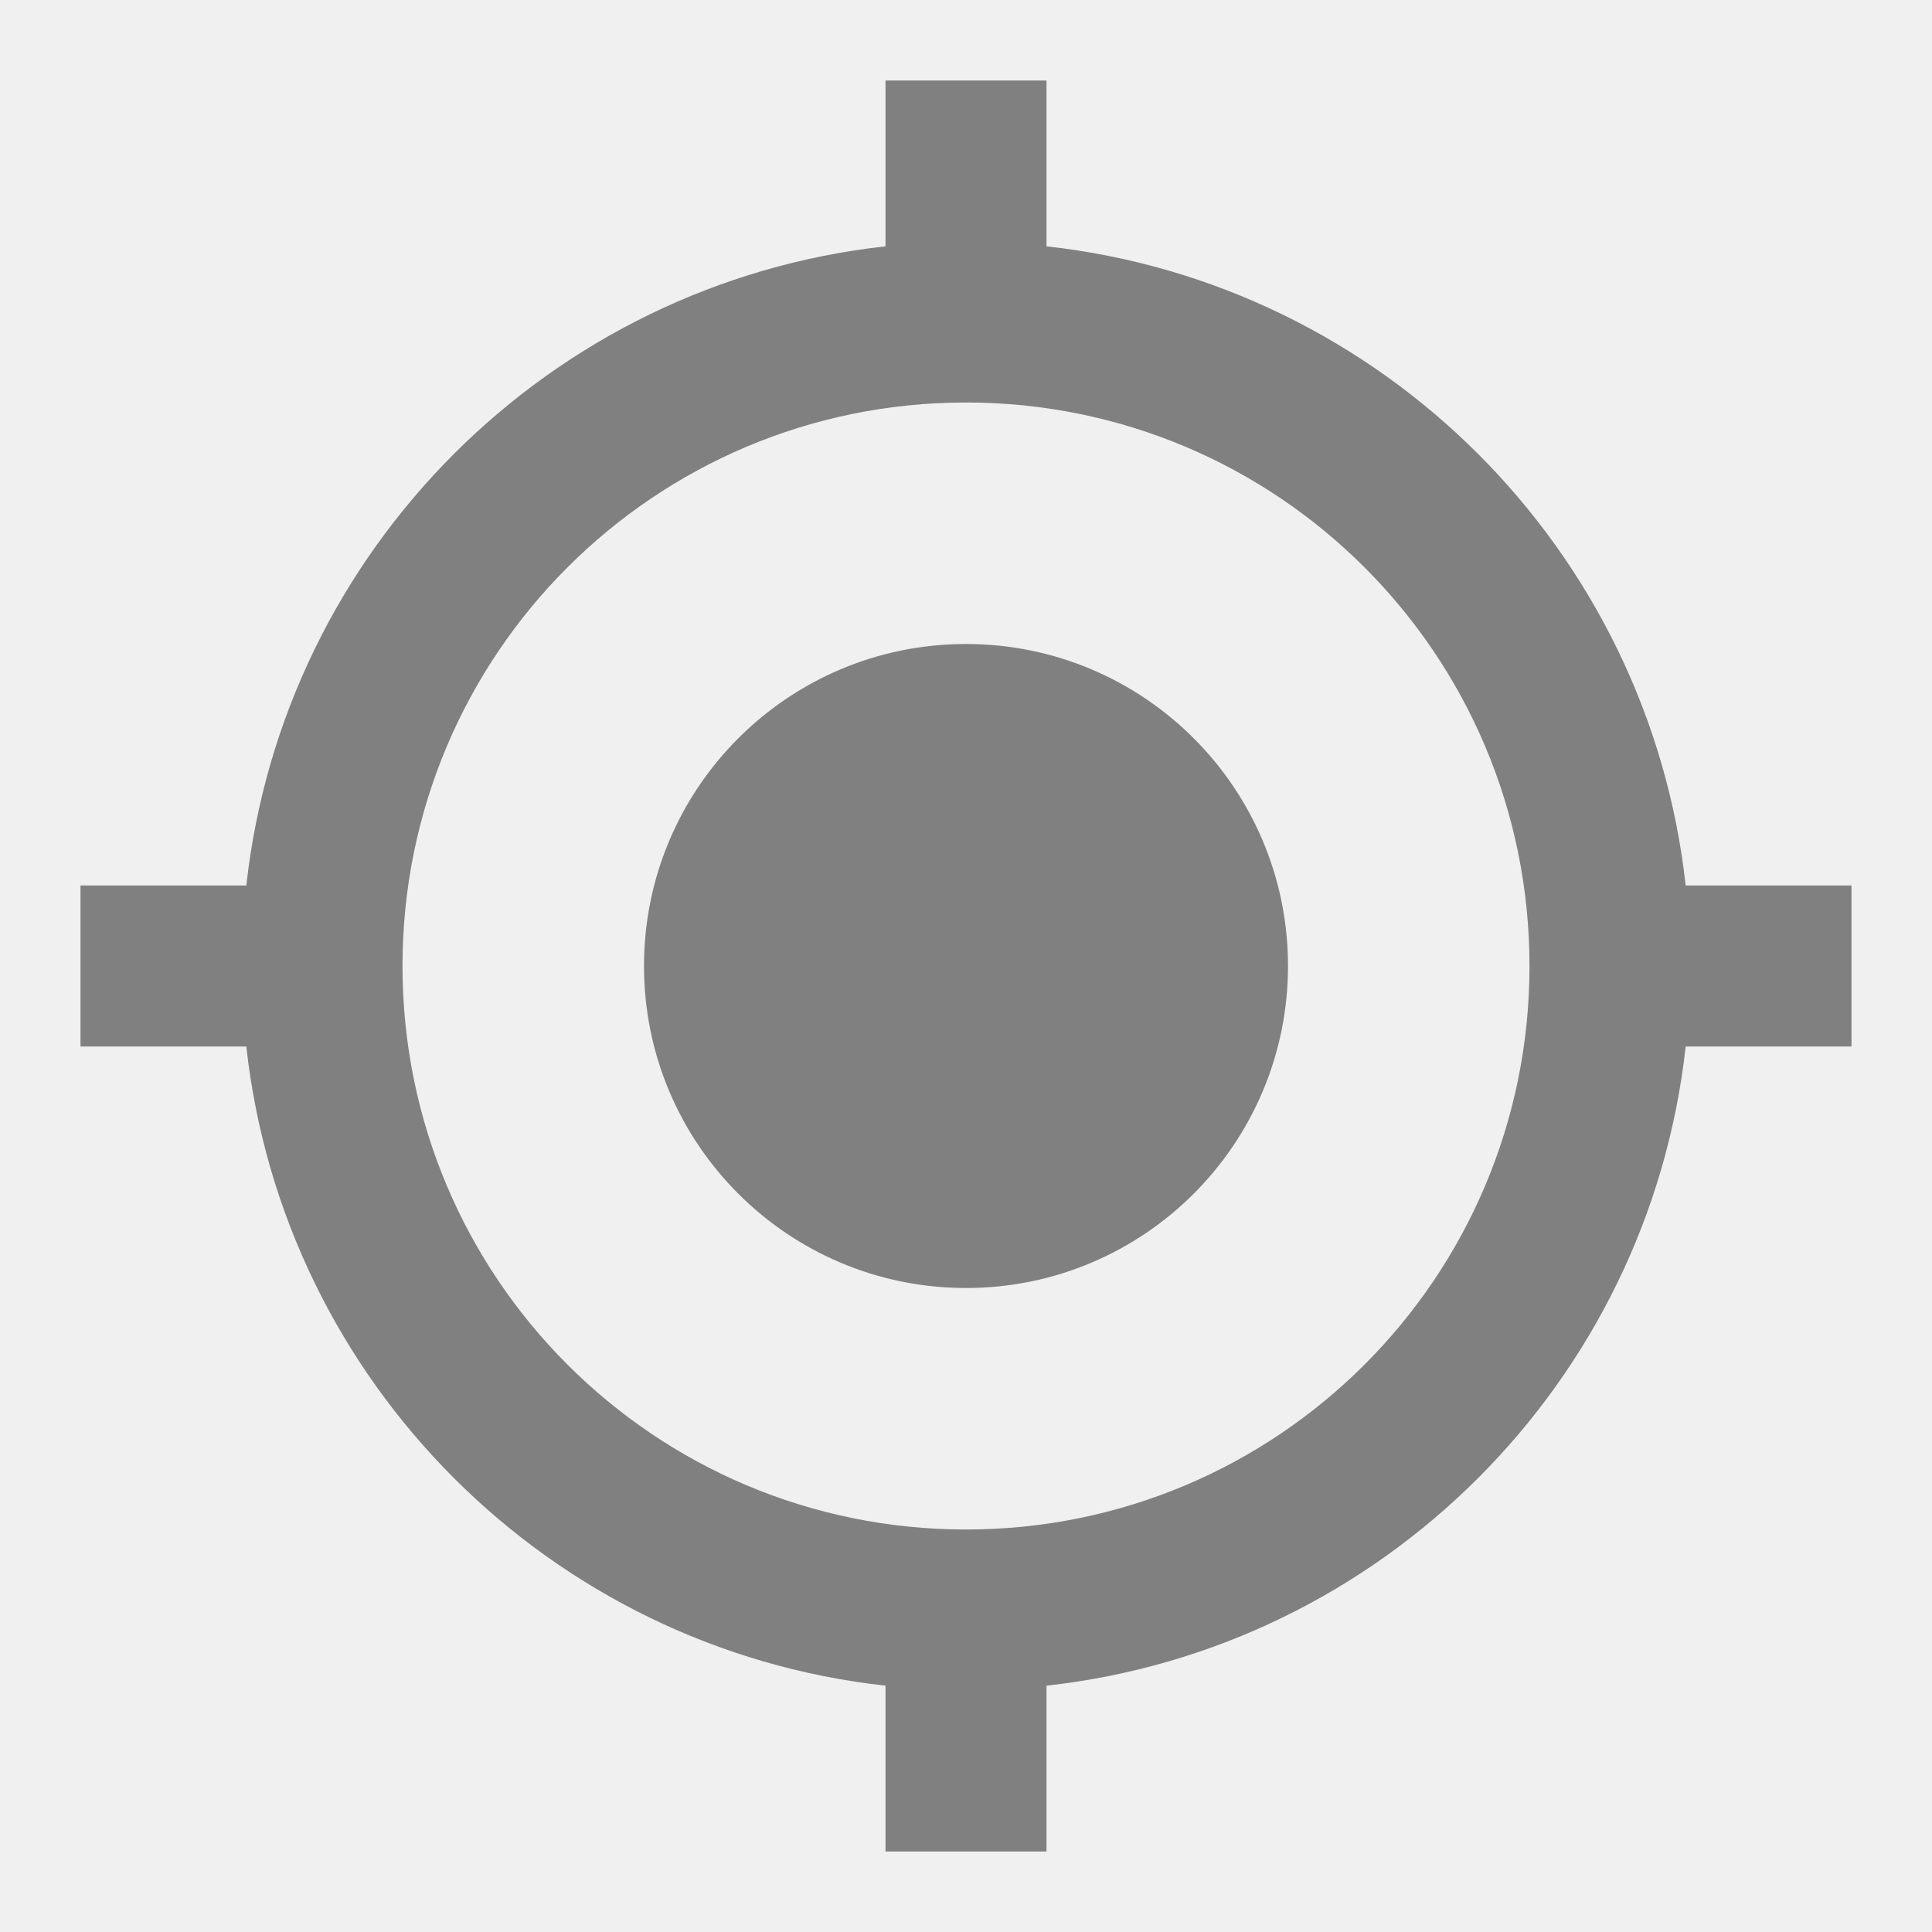
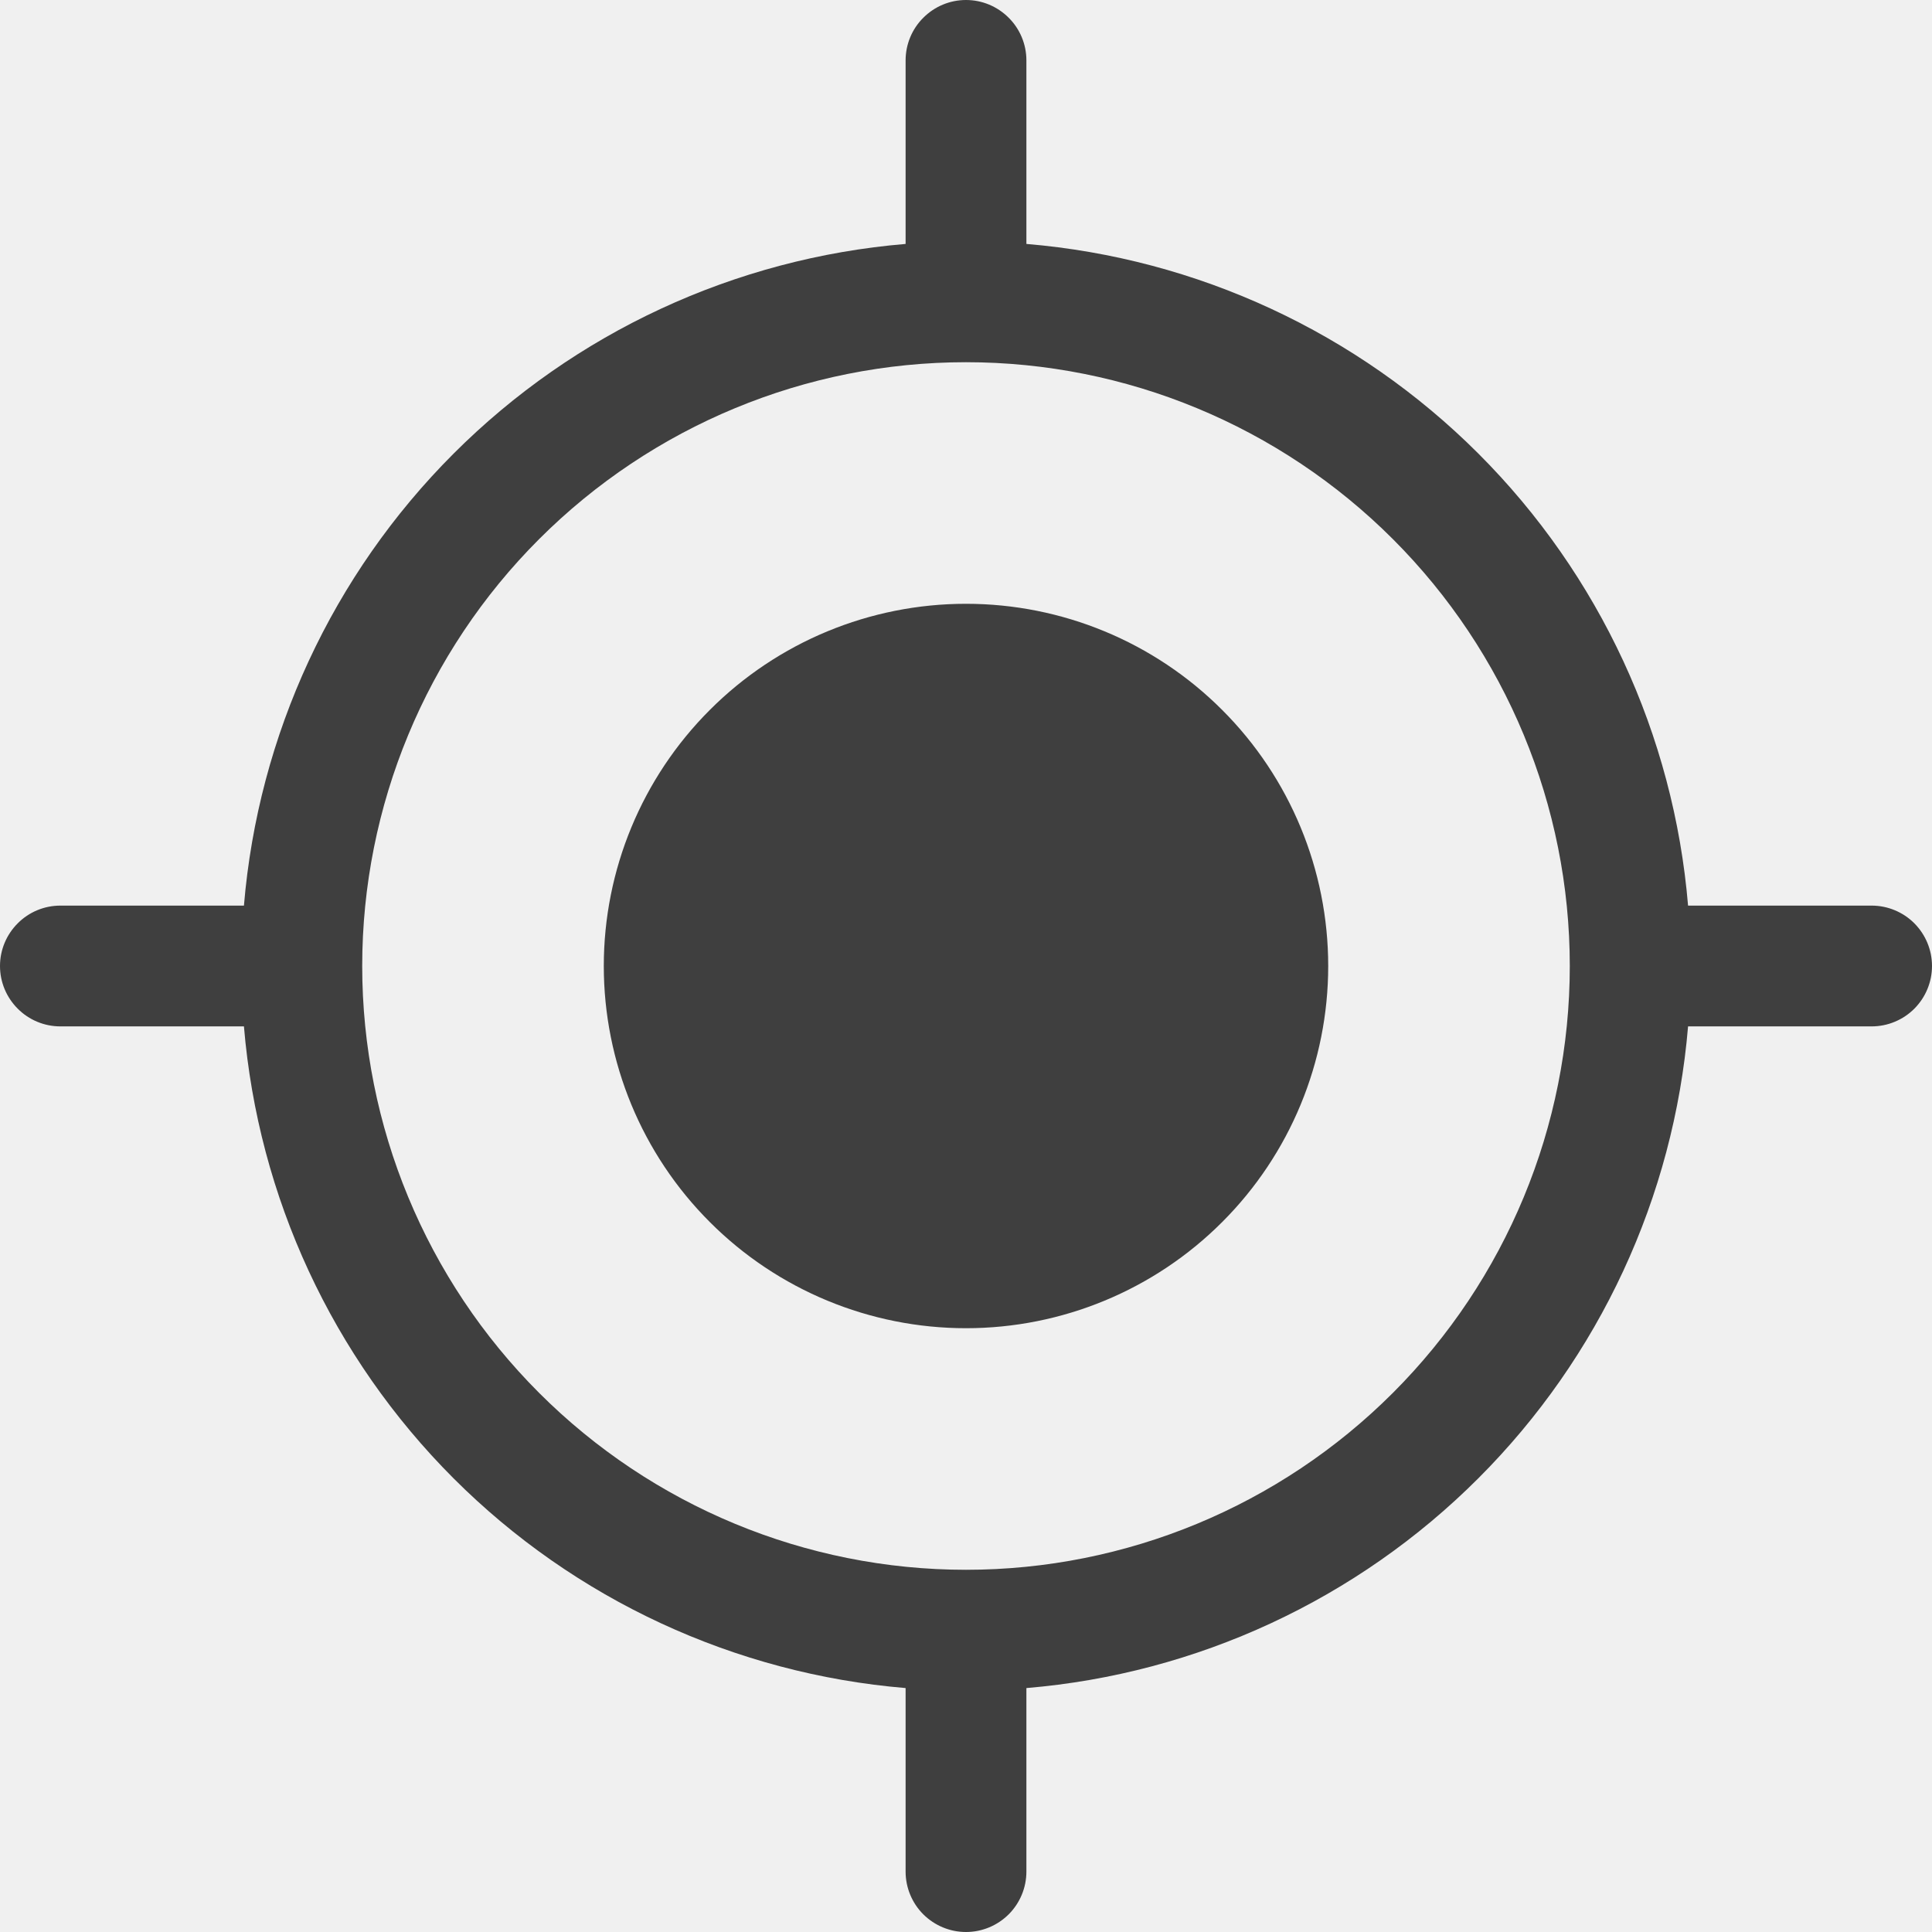
- <svg xmlns="http://www.w3.org/2000/svg" height="24px" viewBox="0 0 24 24" width="24px" fill="#808080">
-   <path d="M0 0h24v24H0V0z" fill="none" />
-   <path d="M12 8c-2.21 0-4 1.79-4 4s1.79 4 4 4 4-1.79 4-4-1.79-4-4-4zm8.94 3c-.46-4.17-3.77-7.48-7.94-7.94V1h-2v2.06C6.83 3.52 3.52 6.83 3.06 11H1v2h2.06c.46 4.17 3.77 7.48 7.94 7.94V23h2v-2.06c4.17-.46 7.48-3.77 7.94-7.94H23v-2h-2.06zM12 19c-3.87 0-7-3.13-7-7s3.13-7 7-7 7 3.13 7 7-3.13 7-7 7z" />
+ <svg xmlns="http://www.w3.org/2000/svg" width="23" height="23" viewBox="0 0 23 23" fill="none">
+   <g clip-path="url(#clip0_1487_21425)">
+     <path d="M11.5 15.812C12.644 15.812 13.741 15.358 14.549 14.549C15.358 13.741 15.812 12.644 15.812 11.5C15.812 10.356 15.358 9.259 14.549 8.451C13.741 7.642 12.644 7.188 11.5 7.188C10.356 7.188 9.259 7.642 8.451 8.451C7.642 9.259 7.188 10.356 7.188 11.5C7.188 12.644 7.642 13.741 8.451 14.549C9.259 15.358 10.356 15.812 11.5 15.812ZM12.219 0.719C12.219 0.528 12.143 0.345 12.008 0.211C11.873 0.076 11.691 0 11.5 0C11.309 0 11.127 0.076 10.992 0.211C10.857 0.345 10.781 0.528 10.781 0.719V2.904C8.749 3.074 6.842 3.958 5.4 5.4C3.958 6.842 3.074 8.749 2.904 10.781H0.719C0.528 10.781 0.345 10.857 0.211 10.992C0.076 11.127 0 11.309 0 11.5C0 11.691 0.076 11.873 0.211 12.008C0.345 12.143 0.528 12.219 0.719 12.219H2.904C3.074 14.251 3.958 16.157 5.4 17.6C6.842 19.042 8.749 19.926 10.781 20.096V22.281C10.781 22.472 10.857 22.655 10.992 22.79C11.127 22.924 11.309 23 11.5 23C11.691 23 11.873 22.924 12.008 22.79C12.143 22.655 12.219 22.472 12.219 22.281V20.096C14.251 19.926 16.157 19.041 17.599 17.599C19.041 16.157 19.926 14.251 20.096 12.219H22.281C22.472 12.219 22.655 12.143 22.79 12.008C22.924 11.873 23 11.691 23 11.5C23 11.309 22.924 11.127 22.79 10.992C22.655 10.857 22.472 10.781 22.281 10.781H20.096C19.926 8.749 19.042 6.842 17.6 5.4C16.157 3.958 14.251 3.074 12.219 2.904V0.719ZM11.5 18.688C9.594 18.688 7.766 17.93 6.418 16.582C5.07 15.234 4.312 13.406 4.312 11.5C4.312 9.594 5.07 7.766 6.418 6.418C7.766 5.07 9.594 4.312 11.5 4.312C13.406 4.312 15.234 5.07 16.582 6.418C17.93 7.766 18.688 9.594 18.688 11.5C18.688 13.406 17.93 15.234 16.582 16.582C15.234 17.93 13.406 18.688 11.5 18.688Z" fill="#3F3F3F" />
+   </g>
+   <defs>
+     <clipPath id="clip0_1487_21425">
+       <rect width="23" height="23" fill="white" />
+     </clipPath>
+   </defs>
</svg>
